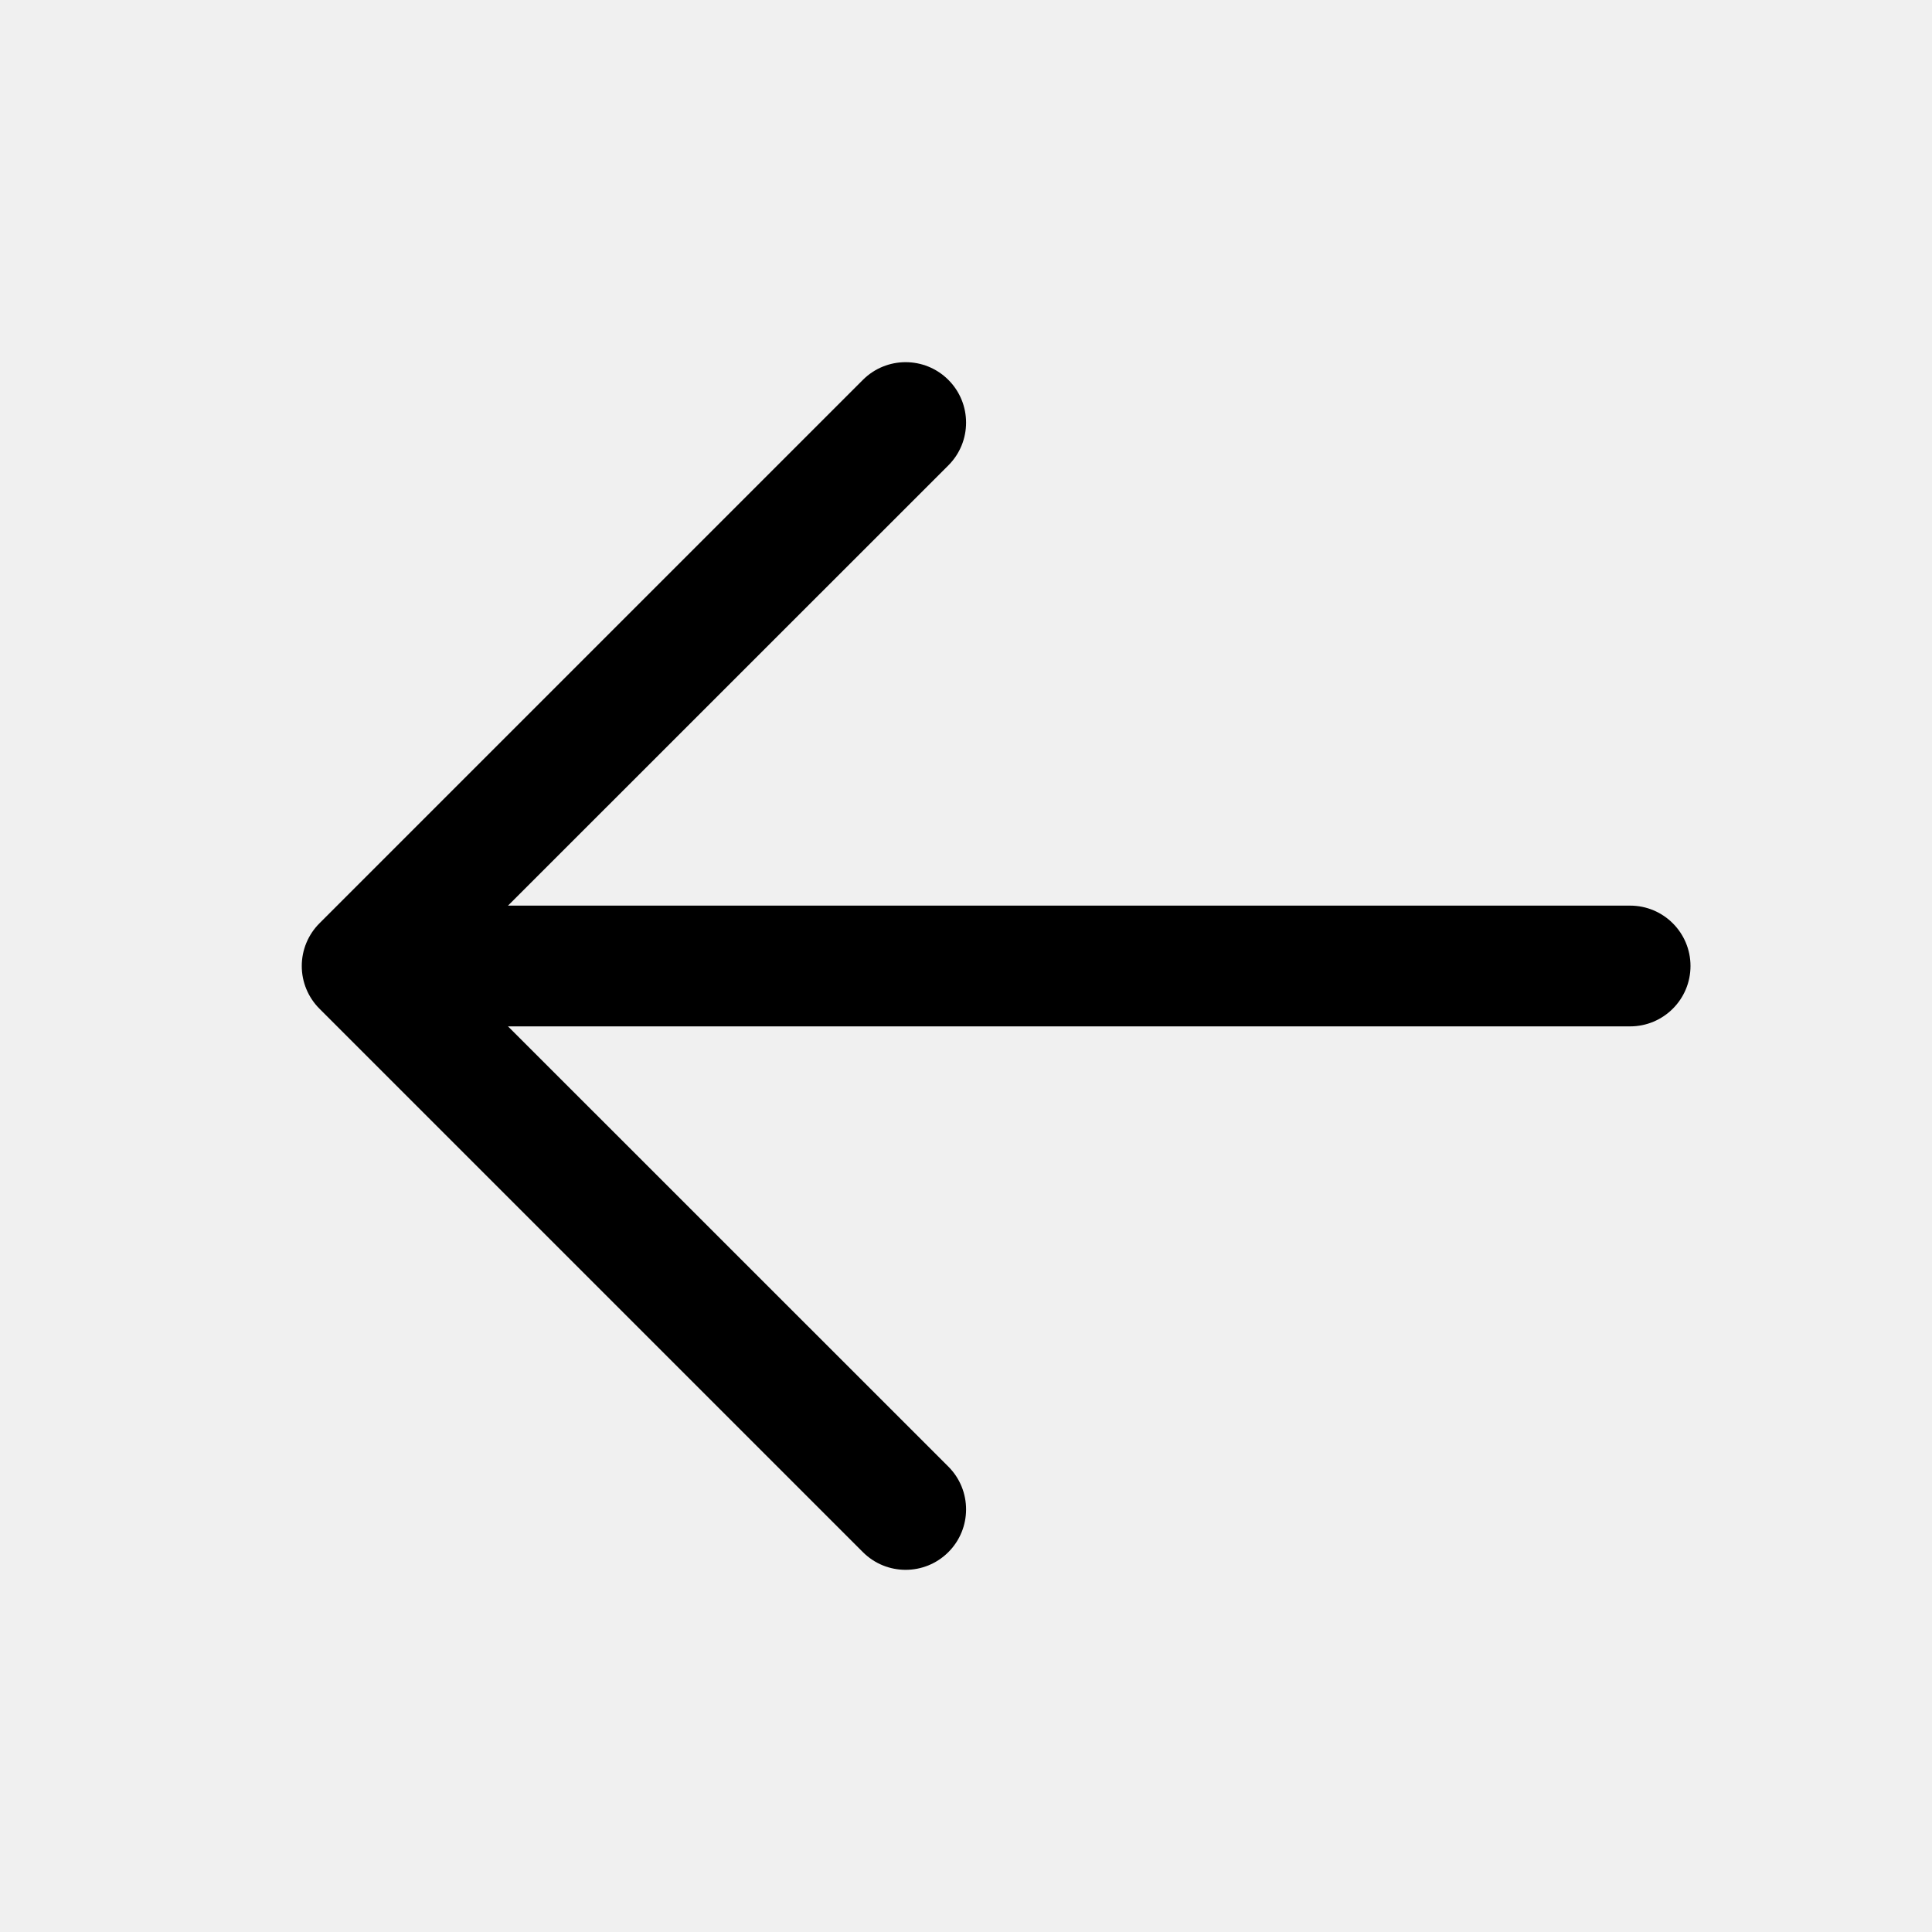
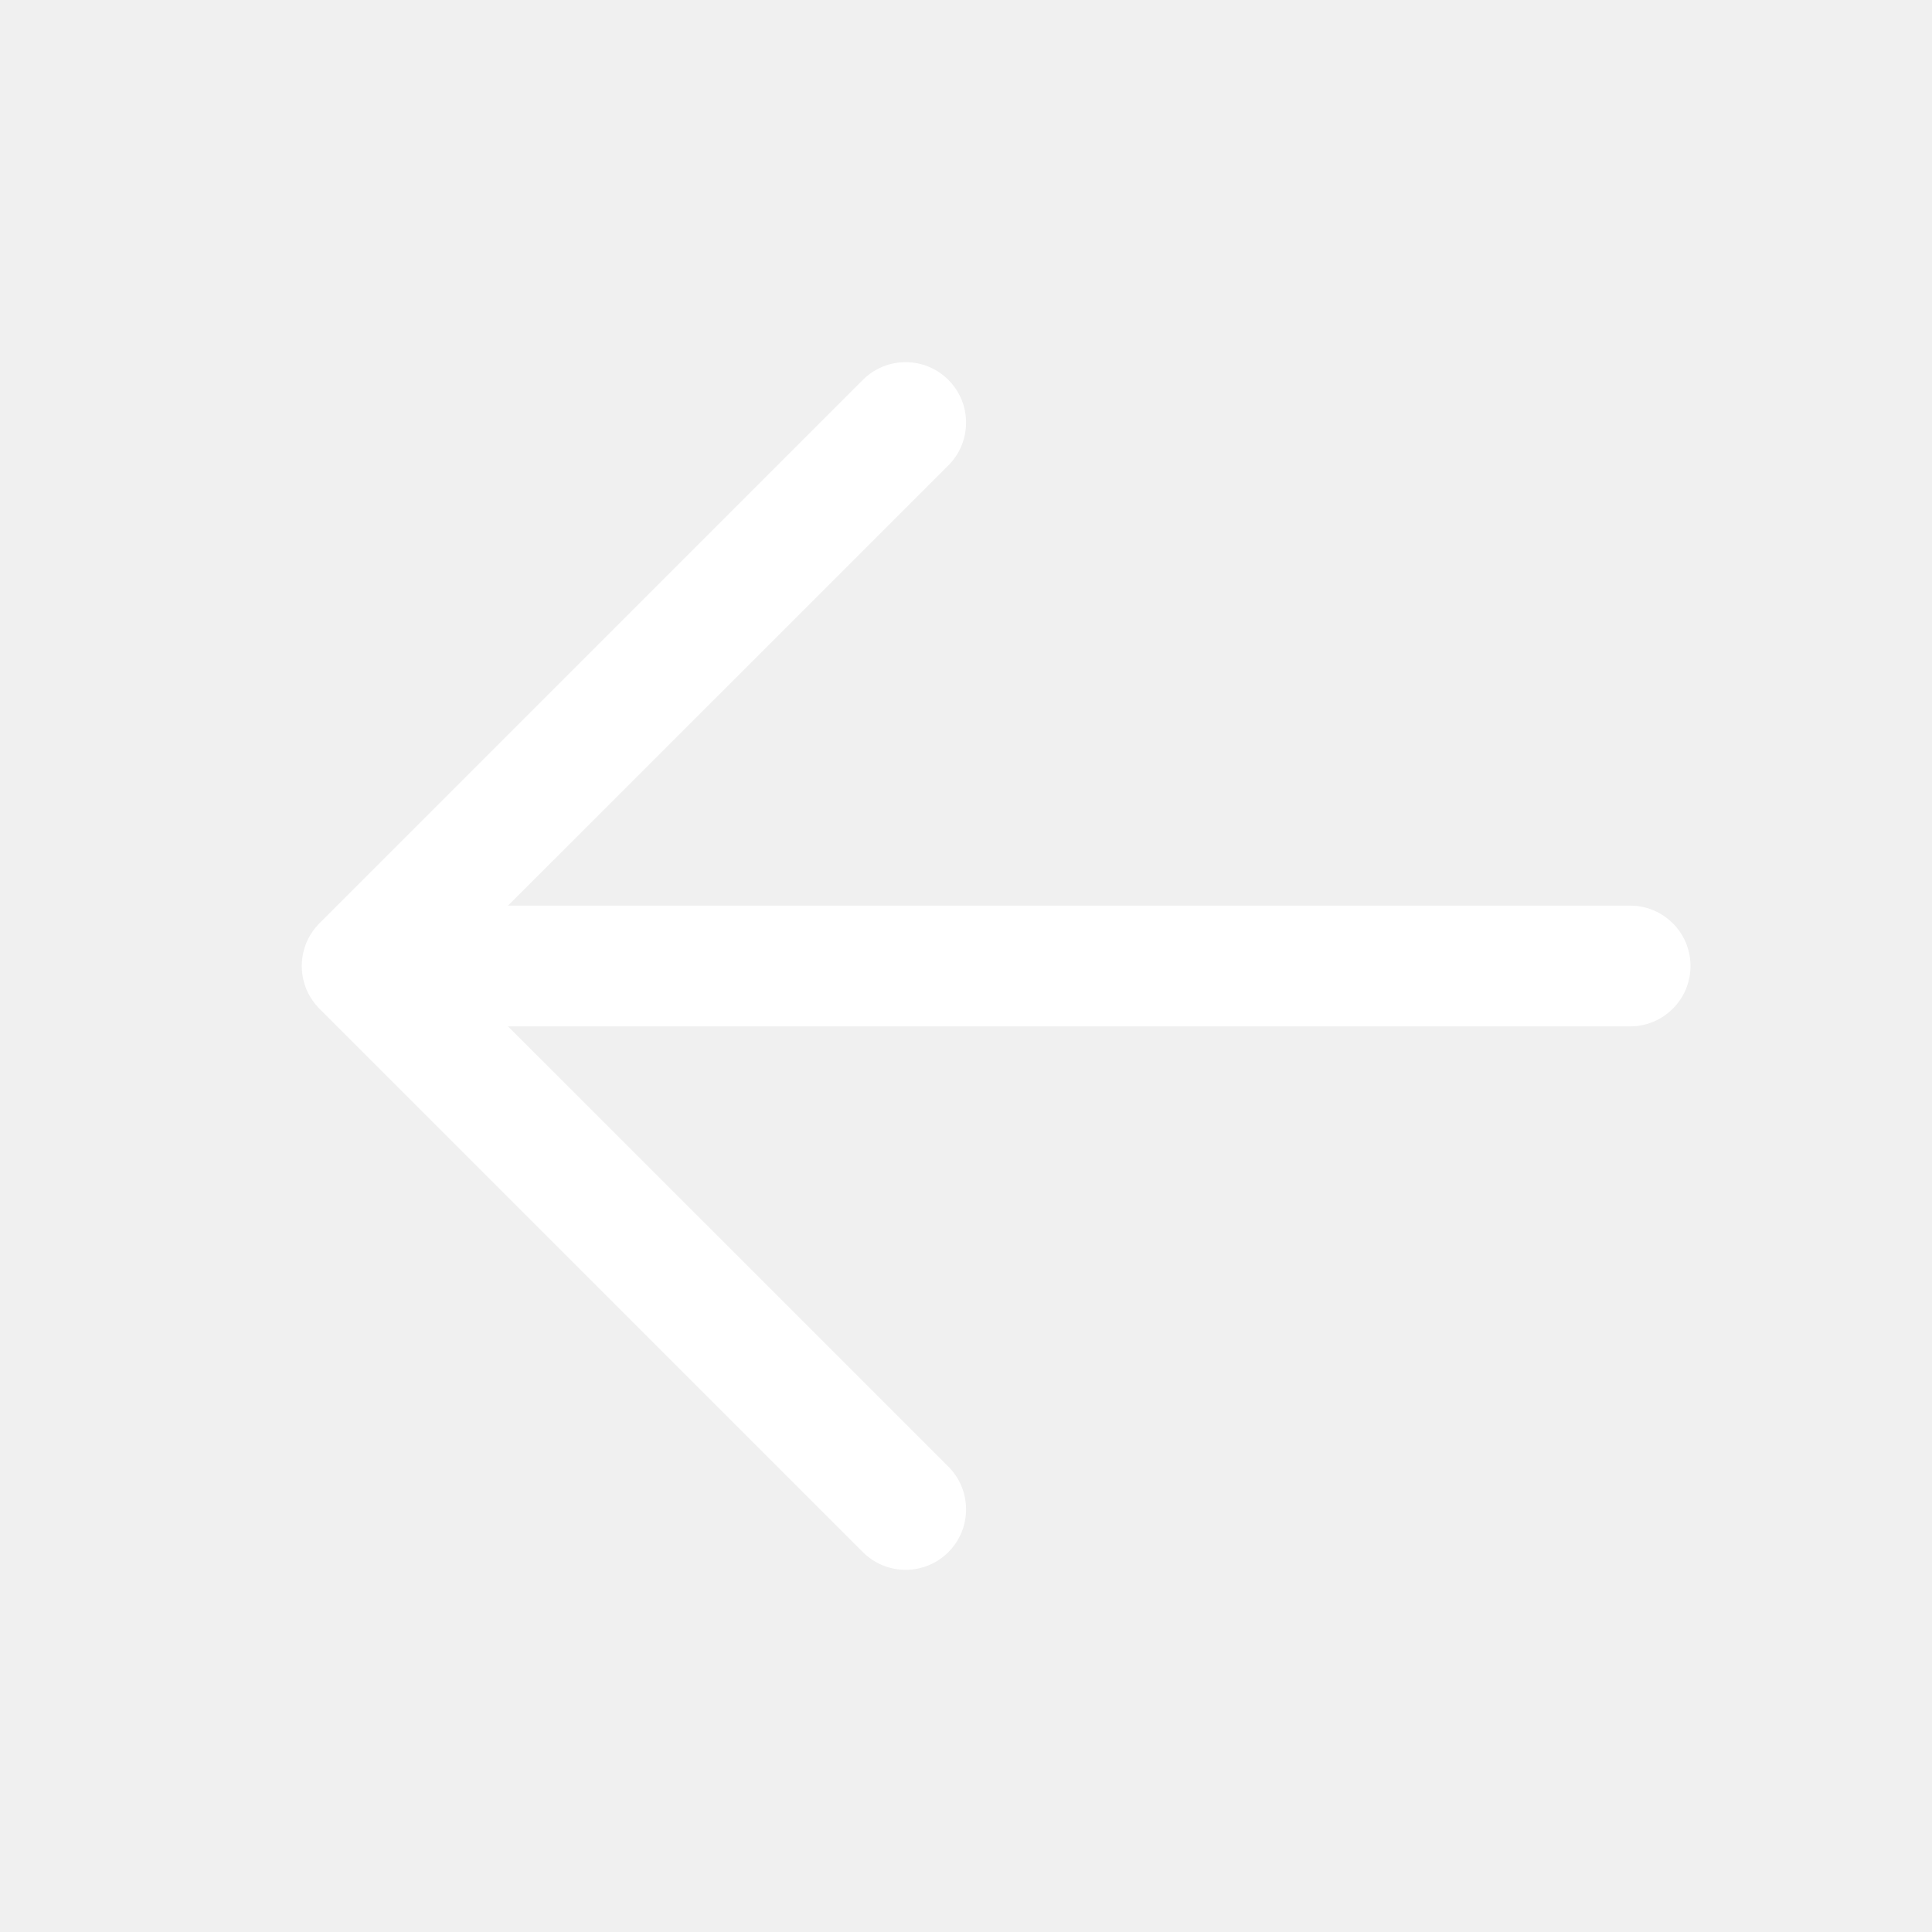
<svg xmlns="http://www.w3.org/2000/svg" width="800px" height="800px" viewBox="0 0 1024 1024">
-   <path fill="#000000" d="M224 480h640a32 32 0 1 1 0 64H224a32 32 0 0 1 0-64z" />
-   <path fill="#000000" d="m237.248 512 265.408 265.344a32 32 0 0 1-45.312 45.312l-288-288a32 32 0 0 1 0-45.312l288-288a32 32 0 1 1 45.312 45.312L237.248 512z" />
+   <path fill="#fff" d="M224 480h640a32 32 0 1 1 0 64H224a32 32 0 0 1 0-64z" />
+   <path fill="#fff" d="m237.248 512 265.408 265.344a32 32 0 0 1-45.312 45.312l-288-288a32 32 0 0 1 0-45.312l288-288a32 32 0 1 1 45.312 45.312L237.248 512z" />
</svg>
